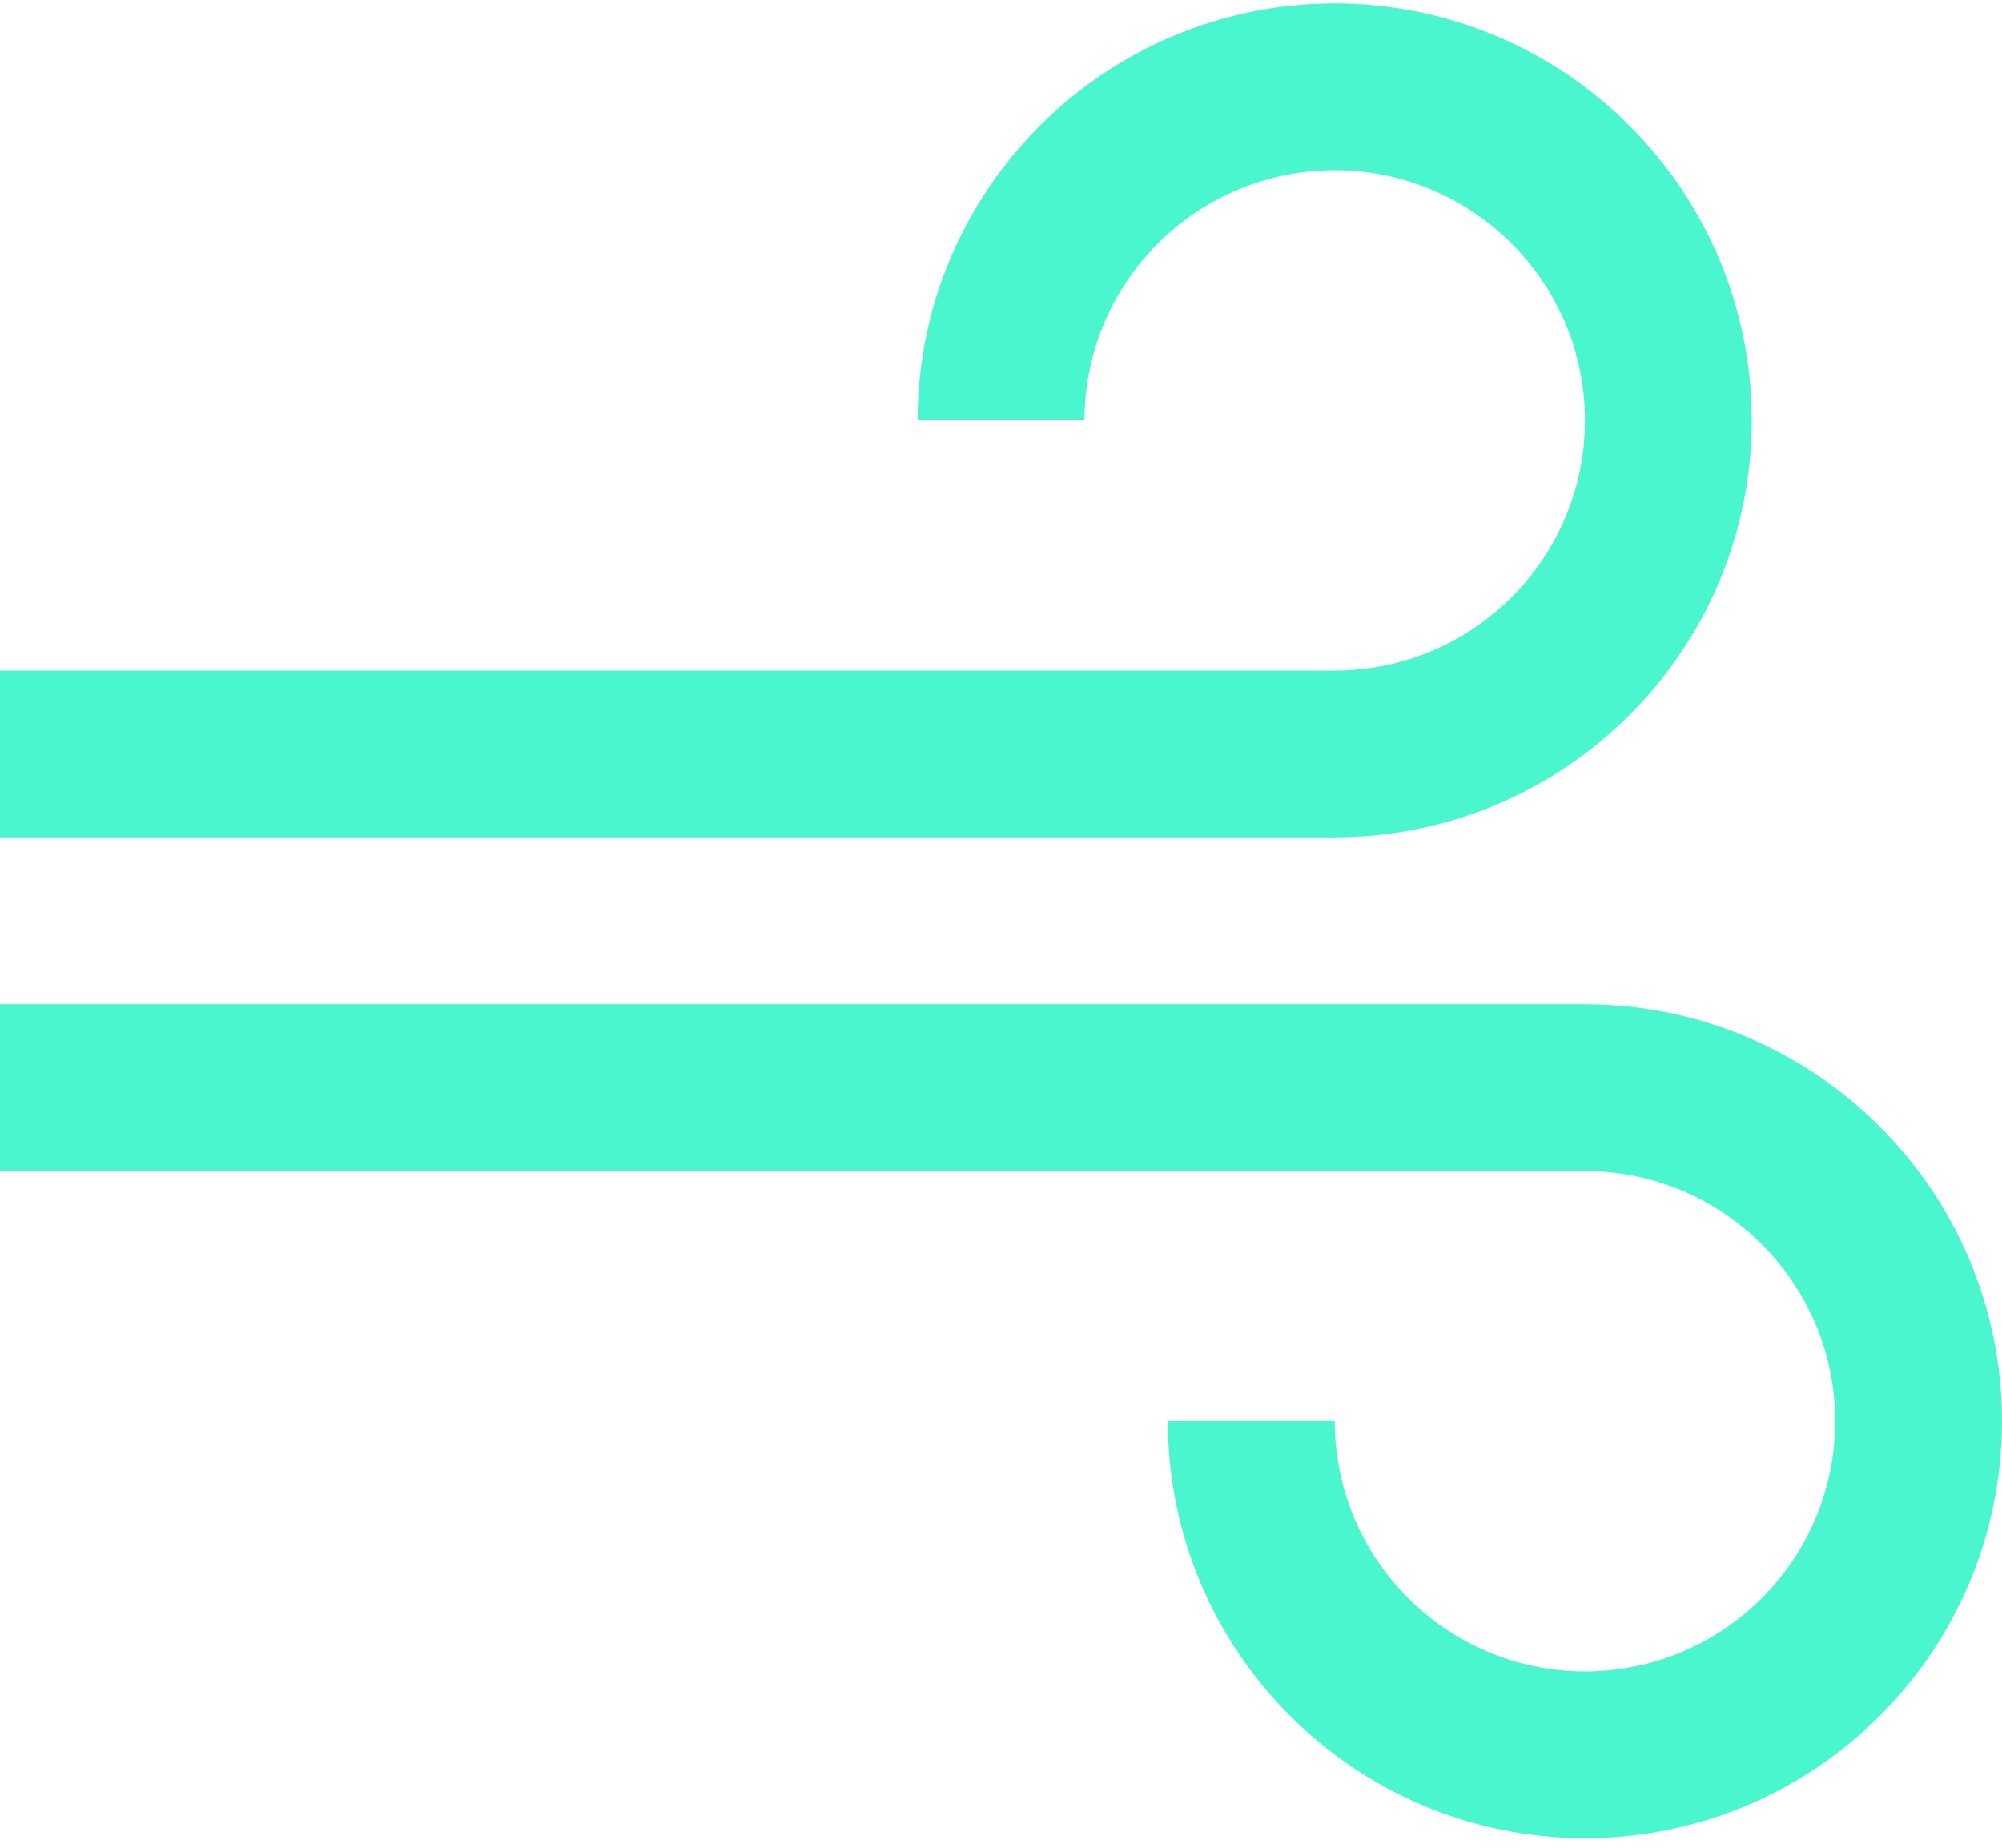
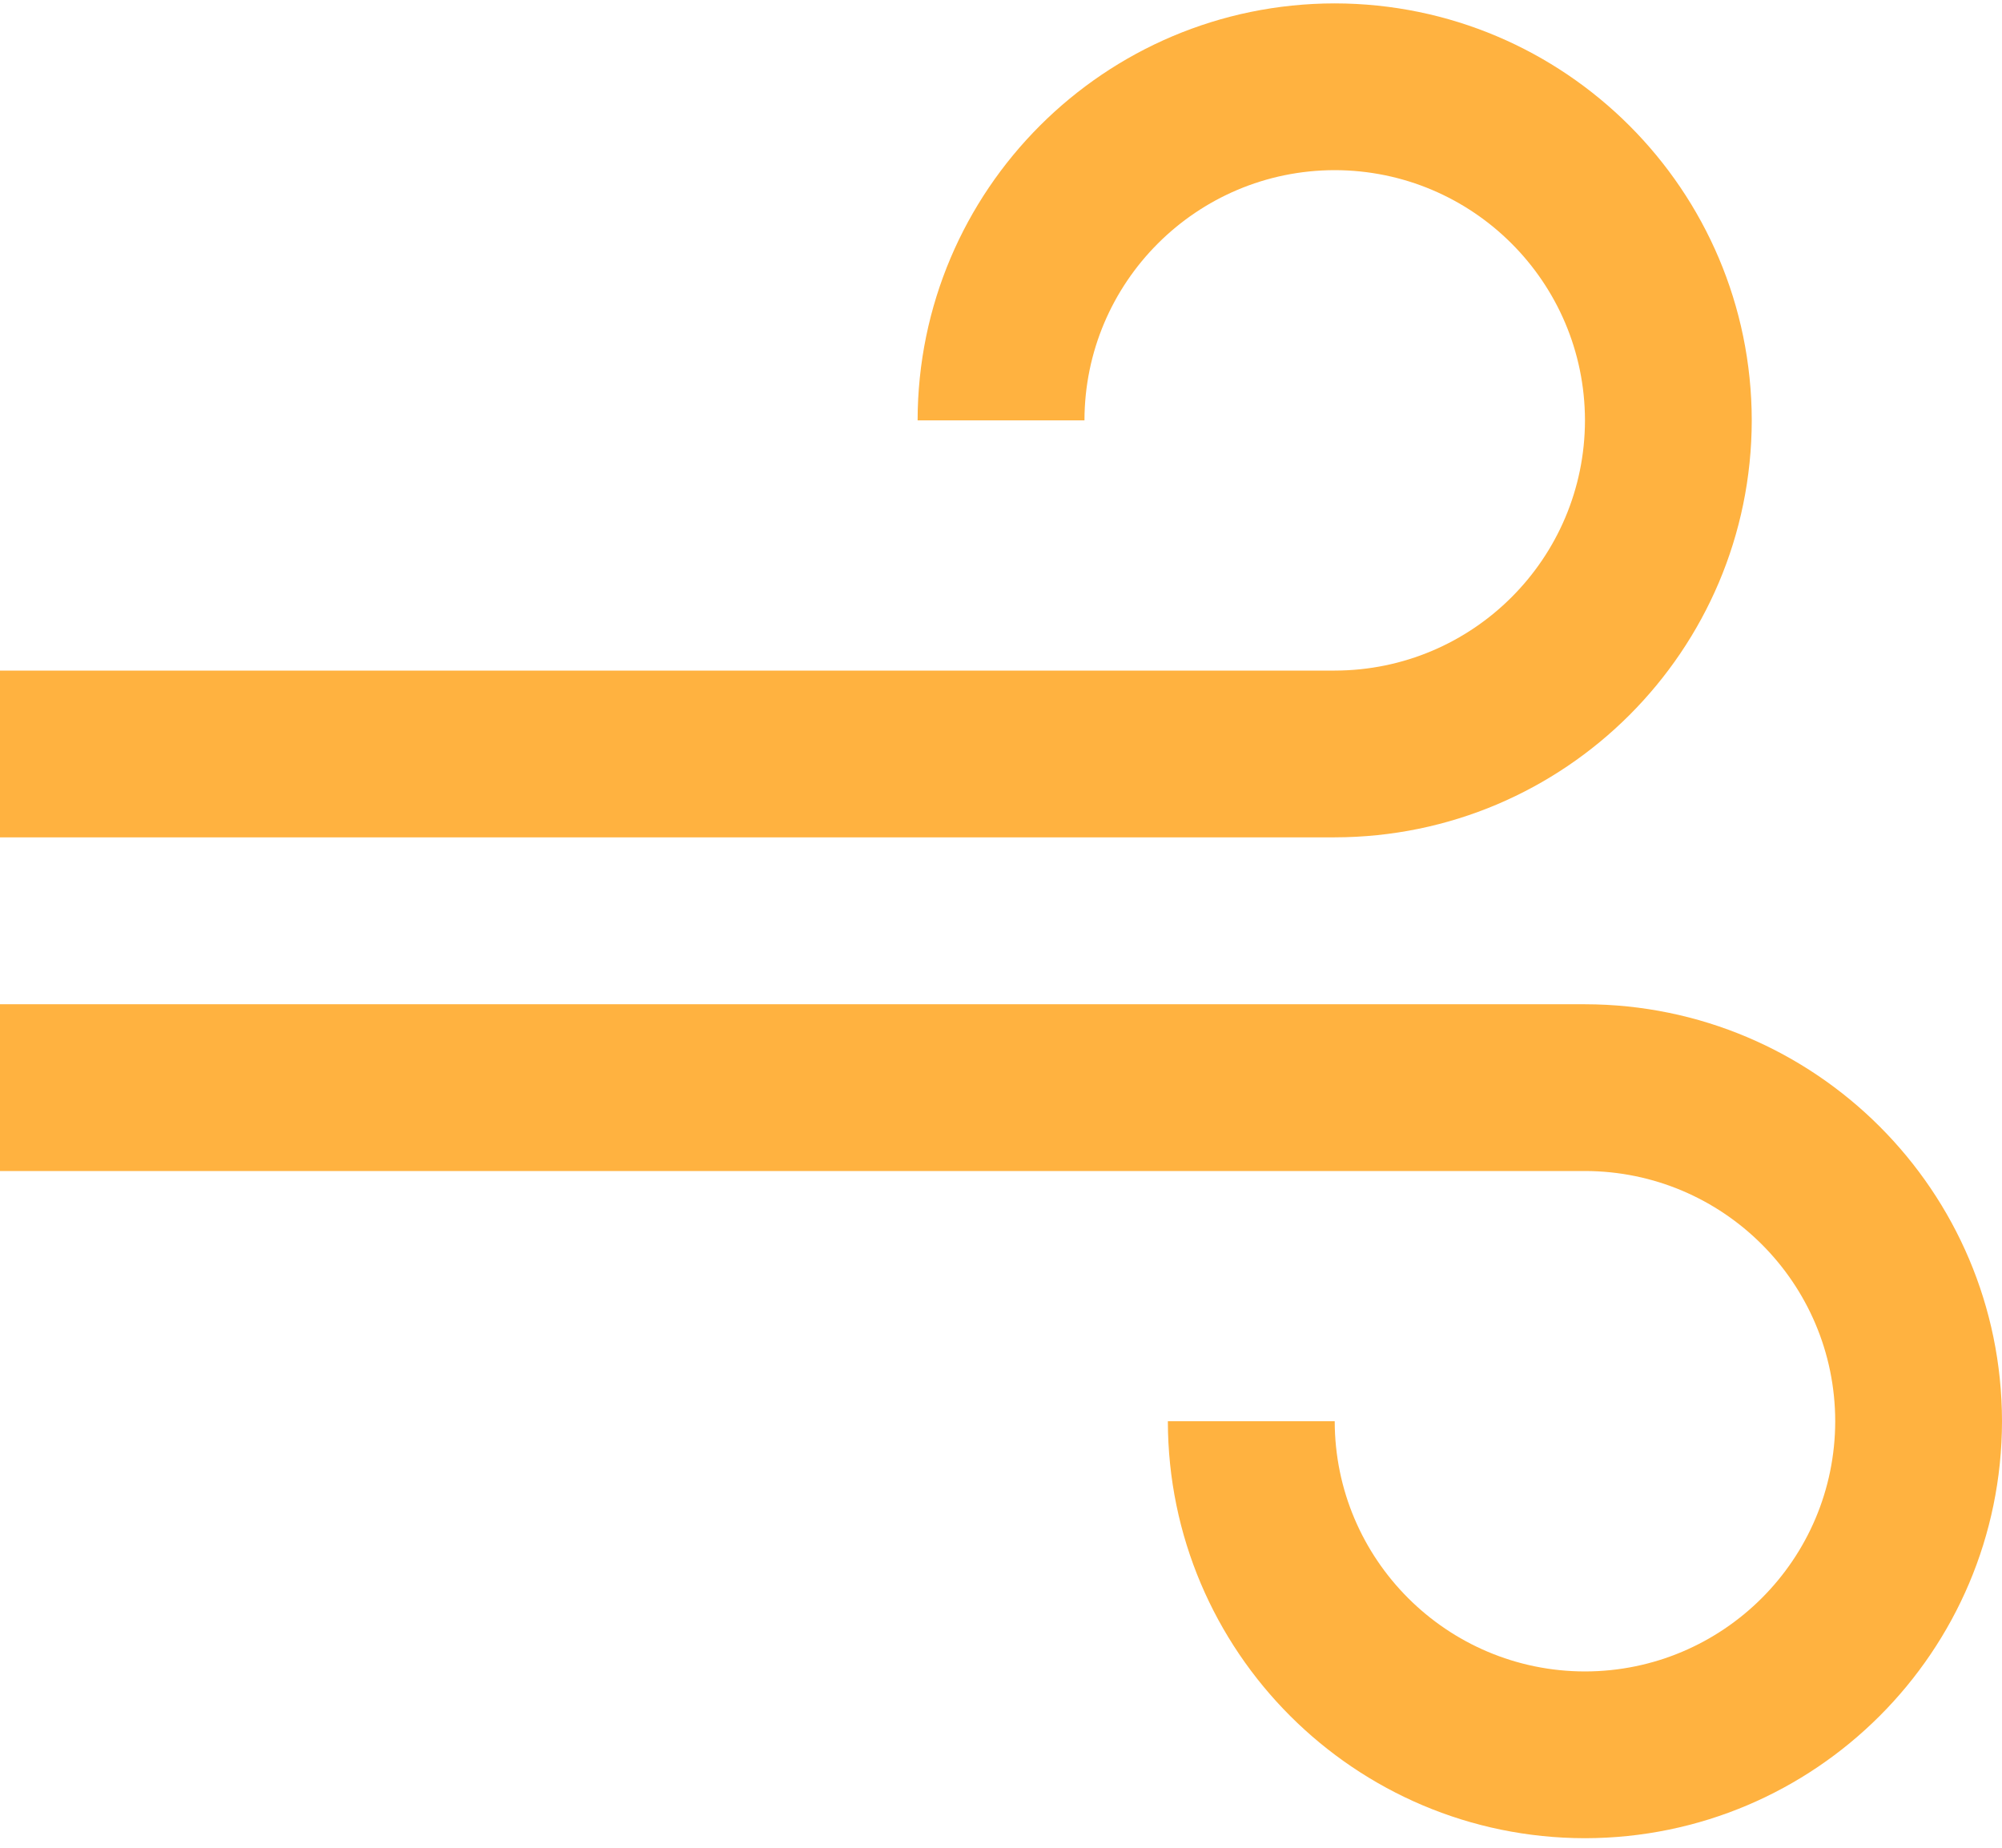
<svg xmlns="http://www.w3.org/2000/svg" width="26" height="24" fill="none">
-   <path d="M17.334 8.71H0v2.166h17.334A5.423 5.423 0 0022.75 5.46 5.423 5.423 0 0017.334.044a5.423 5.423 0 00-5.417 5.416h2.167a3.254 3.254 0 013.25-3.25 3.254 3.254 0 013.25 3.25 3.254 3.254 0 01-3.25 3.25zm3.25 4.334H0v2.166h20.584a3.254 3.254 0 013.25 3.25 3.254 3.254 0 01-3.25 3.25 3.254 3.254 0 01-3.25-3.25h-2.167a5.423 5.423 0 005.417 5.416A5.423 5.423 0 0026 18.46a5.423 5.423 0 00-5.416-5.416z" fill="#4AF6CD" />
+   <path d="M17.334 8.71H0v2.166h17.334A5.423 5.423 0 0022.75 5.46 5.423 5.423 0 0017.334.044a5.423 5.423 0 00-5.417 5.416h2.167a3.254 3.254 0 013.25-3.25 3.254 3.254 0 013.25 3.25 3.254 3.254 0 01-3.25 3.25zm3.25 4.334H0v2.166h20.584a3.254 3.254 0 013.25 3.25 3.254 3.254 0 01-3.25 3.25 3.254 3.254 0 01-3.25-3.25h-2.167a5.423 5.423 0 005.417 5.416A5.423 5.423 0 0026 18.46a5.423 5.423 0 00-5.416-5.416z" fill="#FFB240" />
</svg>
